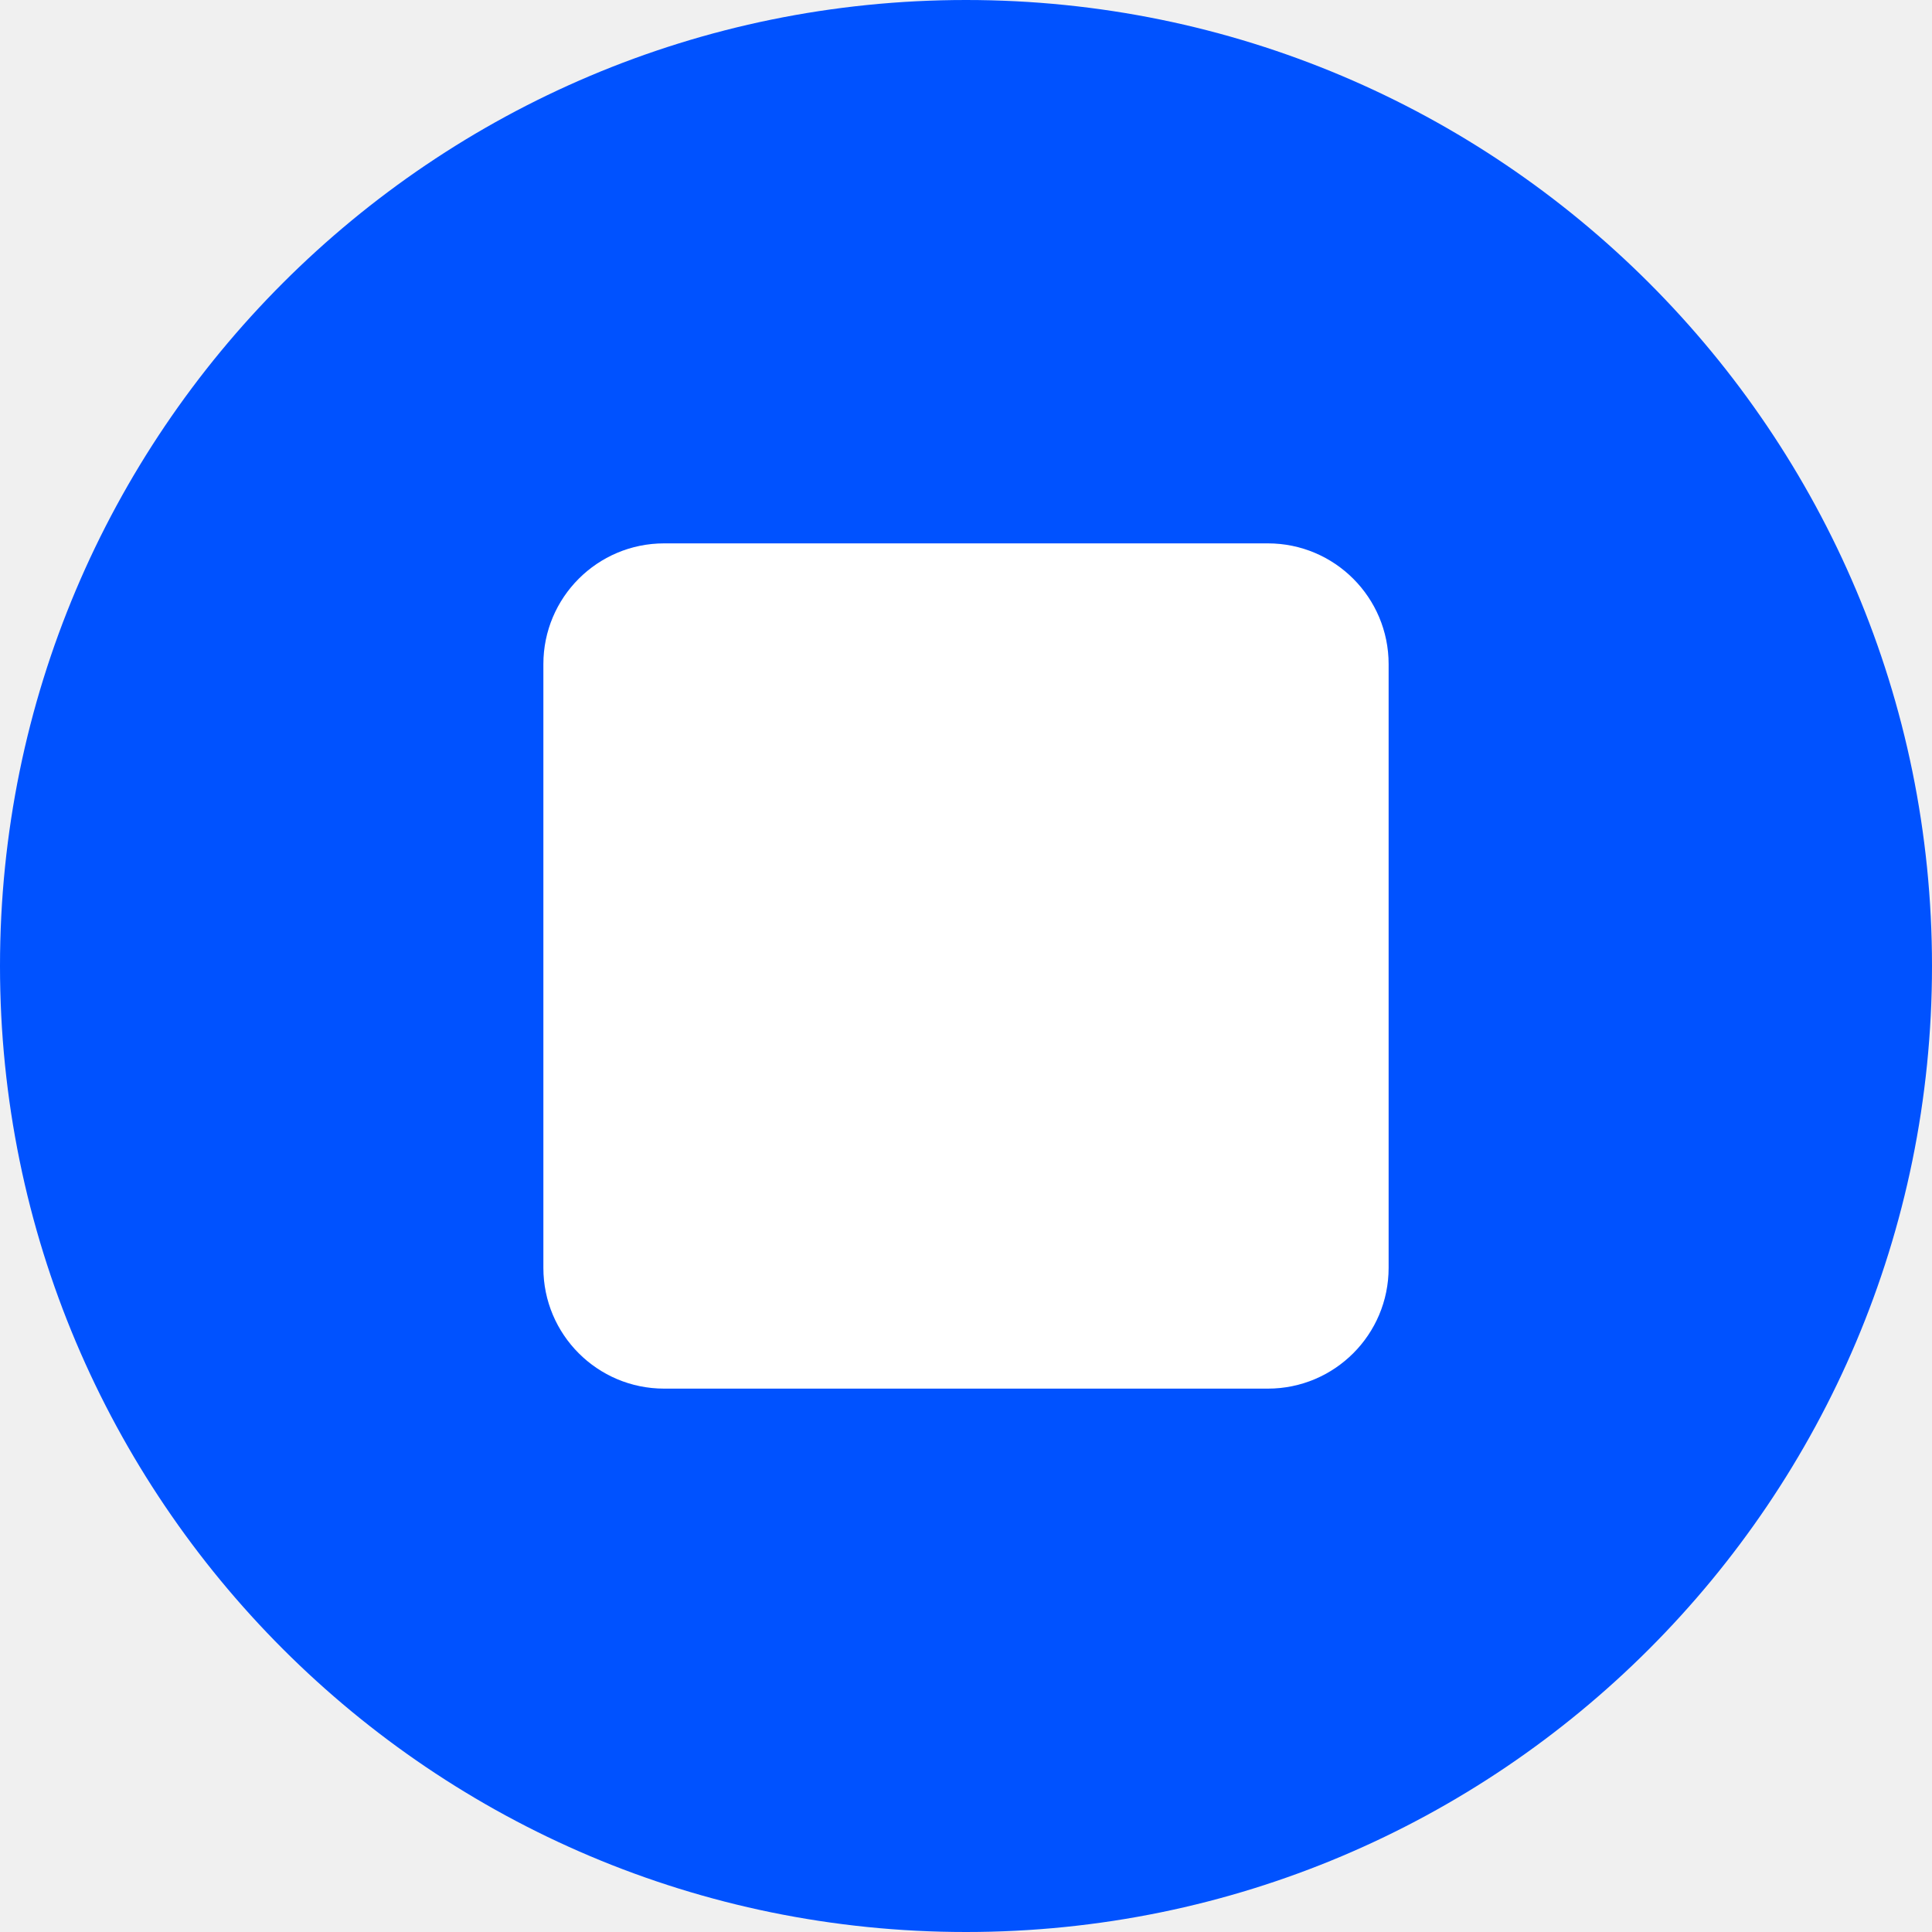
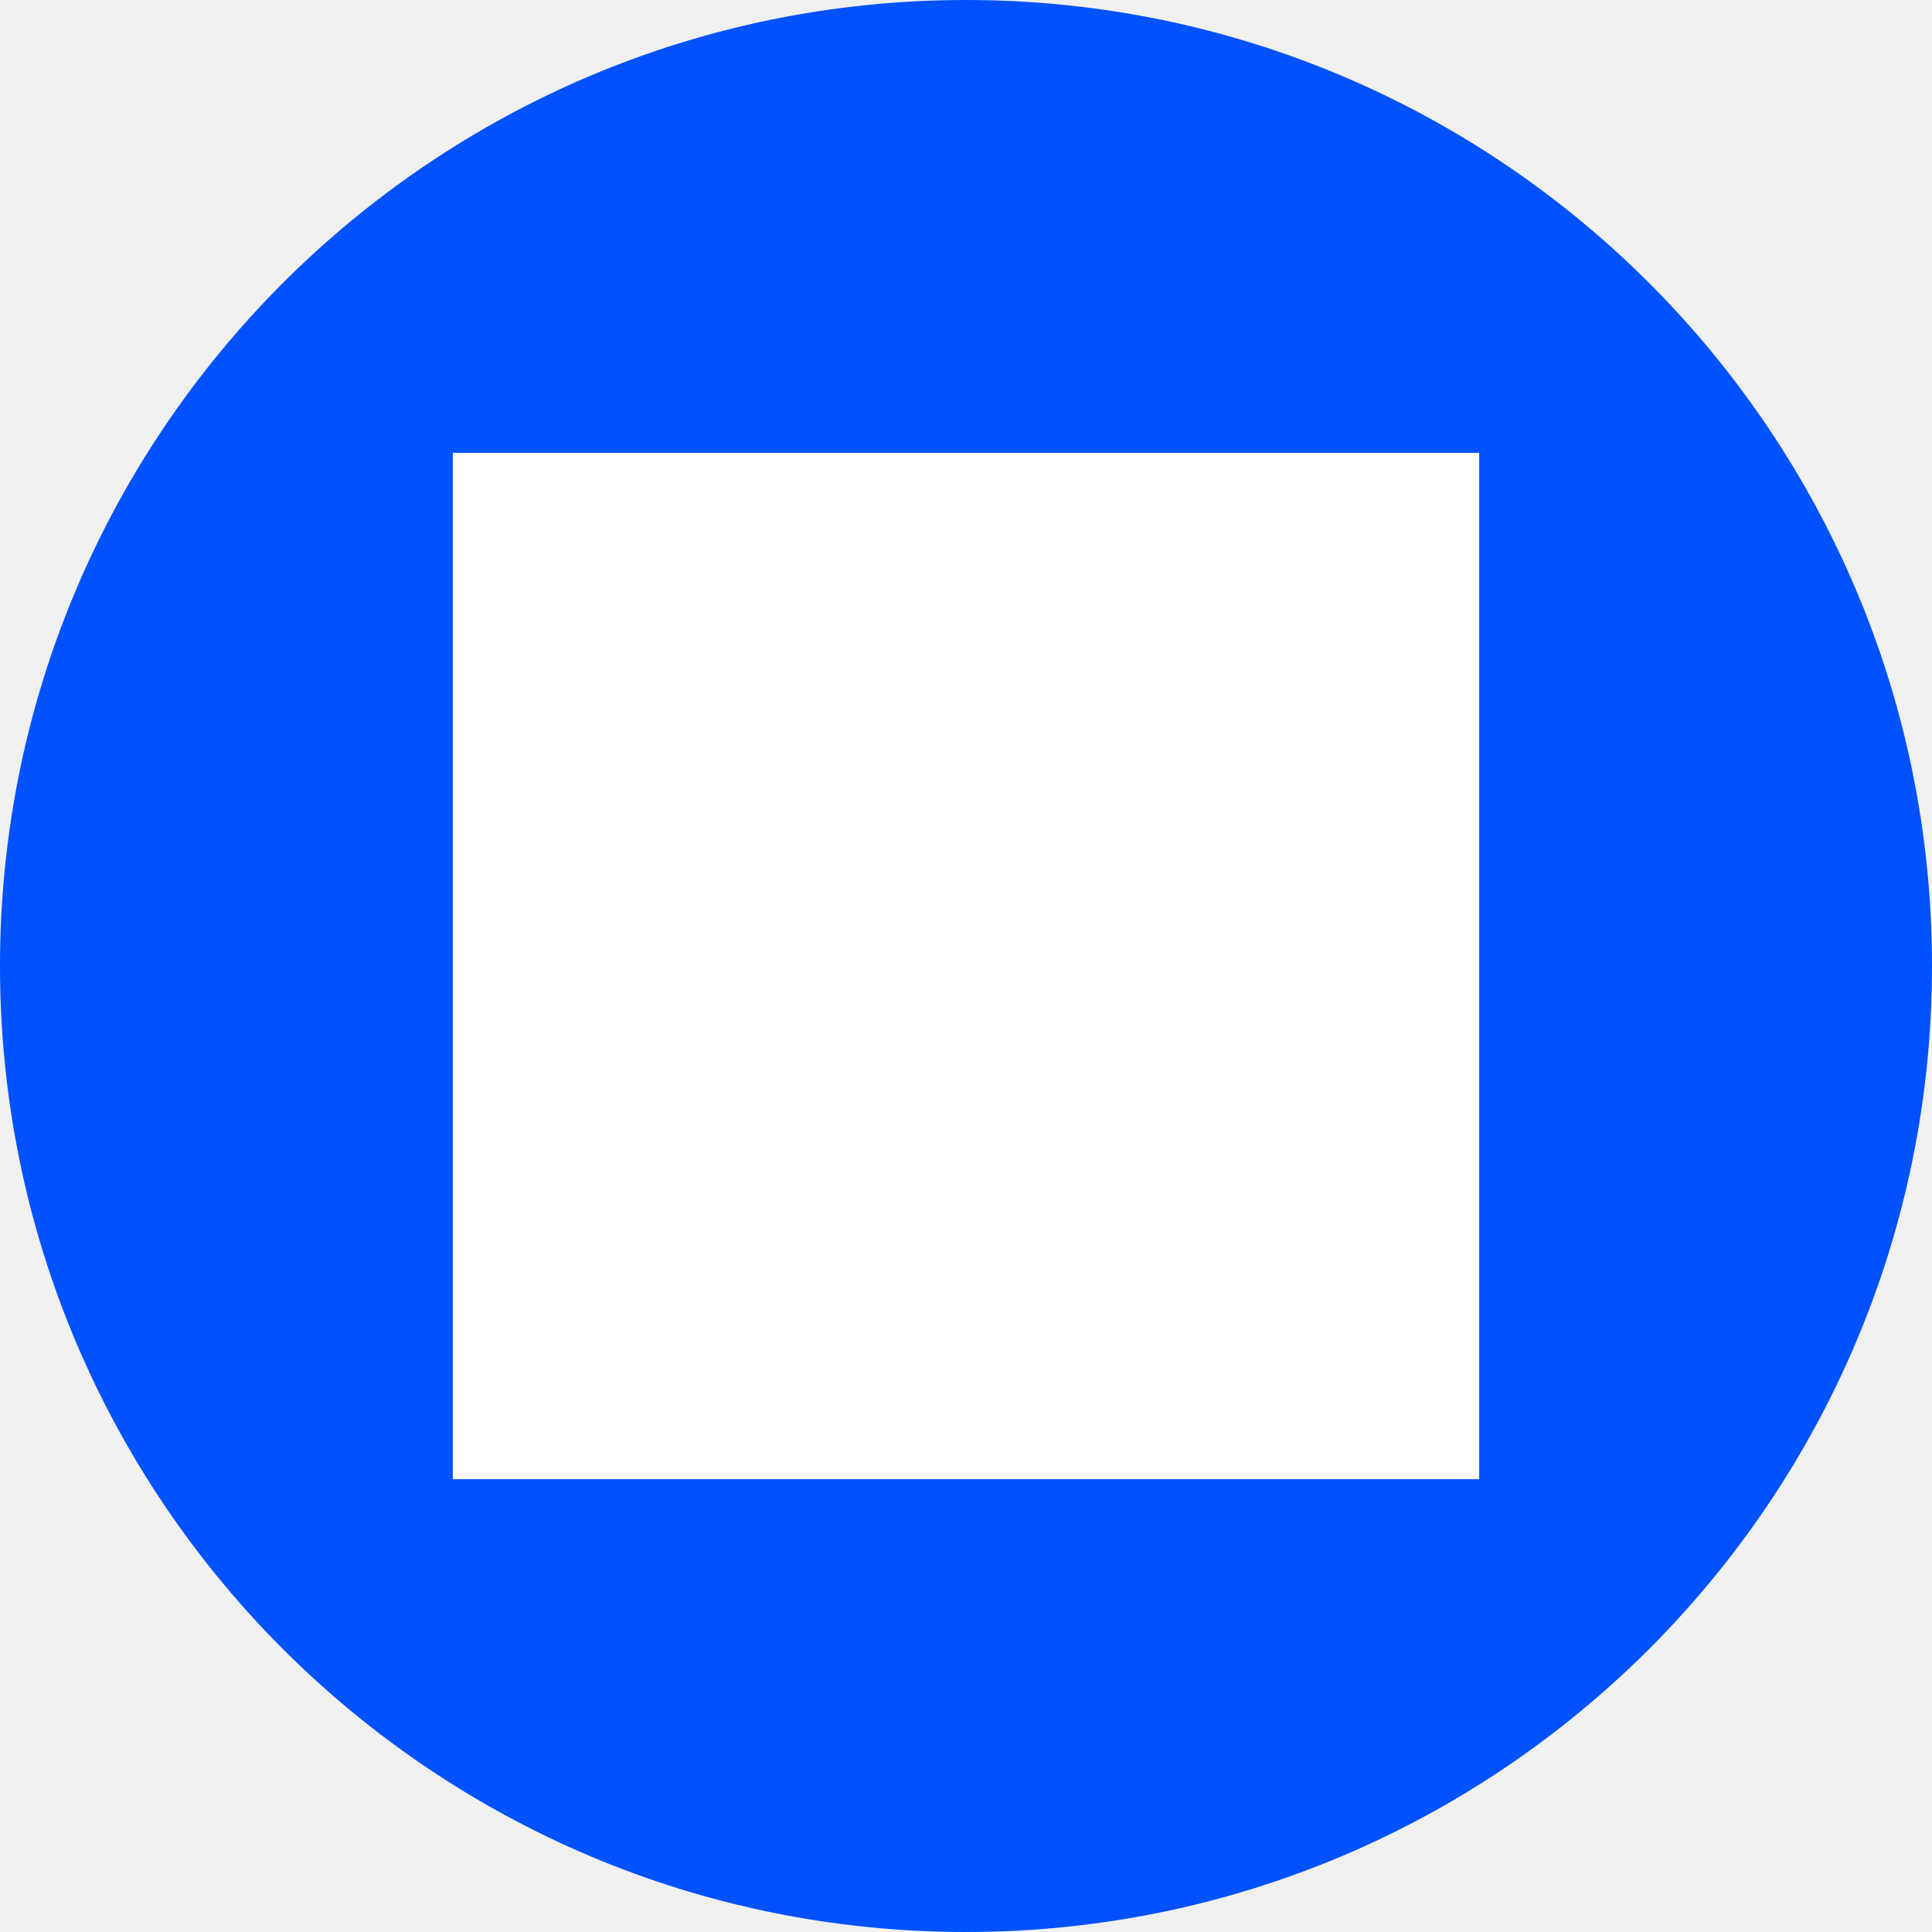
- <svg xmlns="http://www.w3.org/2000/svg" width="32" height="32" viewBox="0 0 32 32" fill="none">
+ <svg xmlns="http://www.w3.org/2000/svg" viewBox="0 0 32 32" fill="none" aria-label="Coinbase">
  <circle cx="16" cy="16" r="16" fill="#0052FF" />
-   <rect x="9" y="9" width="14" height="14" rx="2" fill="white" />
+   <rect x="7.5" y="7.5" width="17" height="17" fill="#ffffff" />
</svg>
